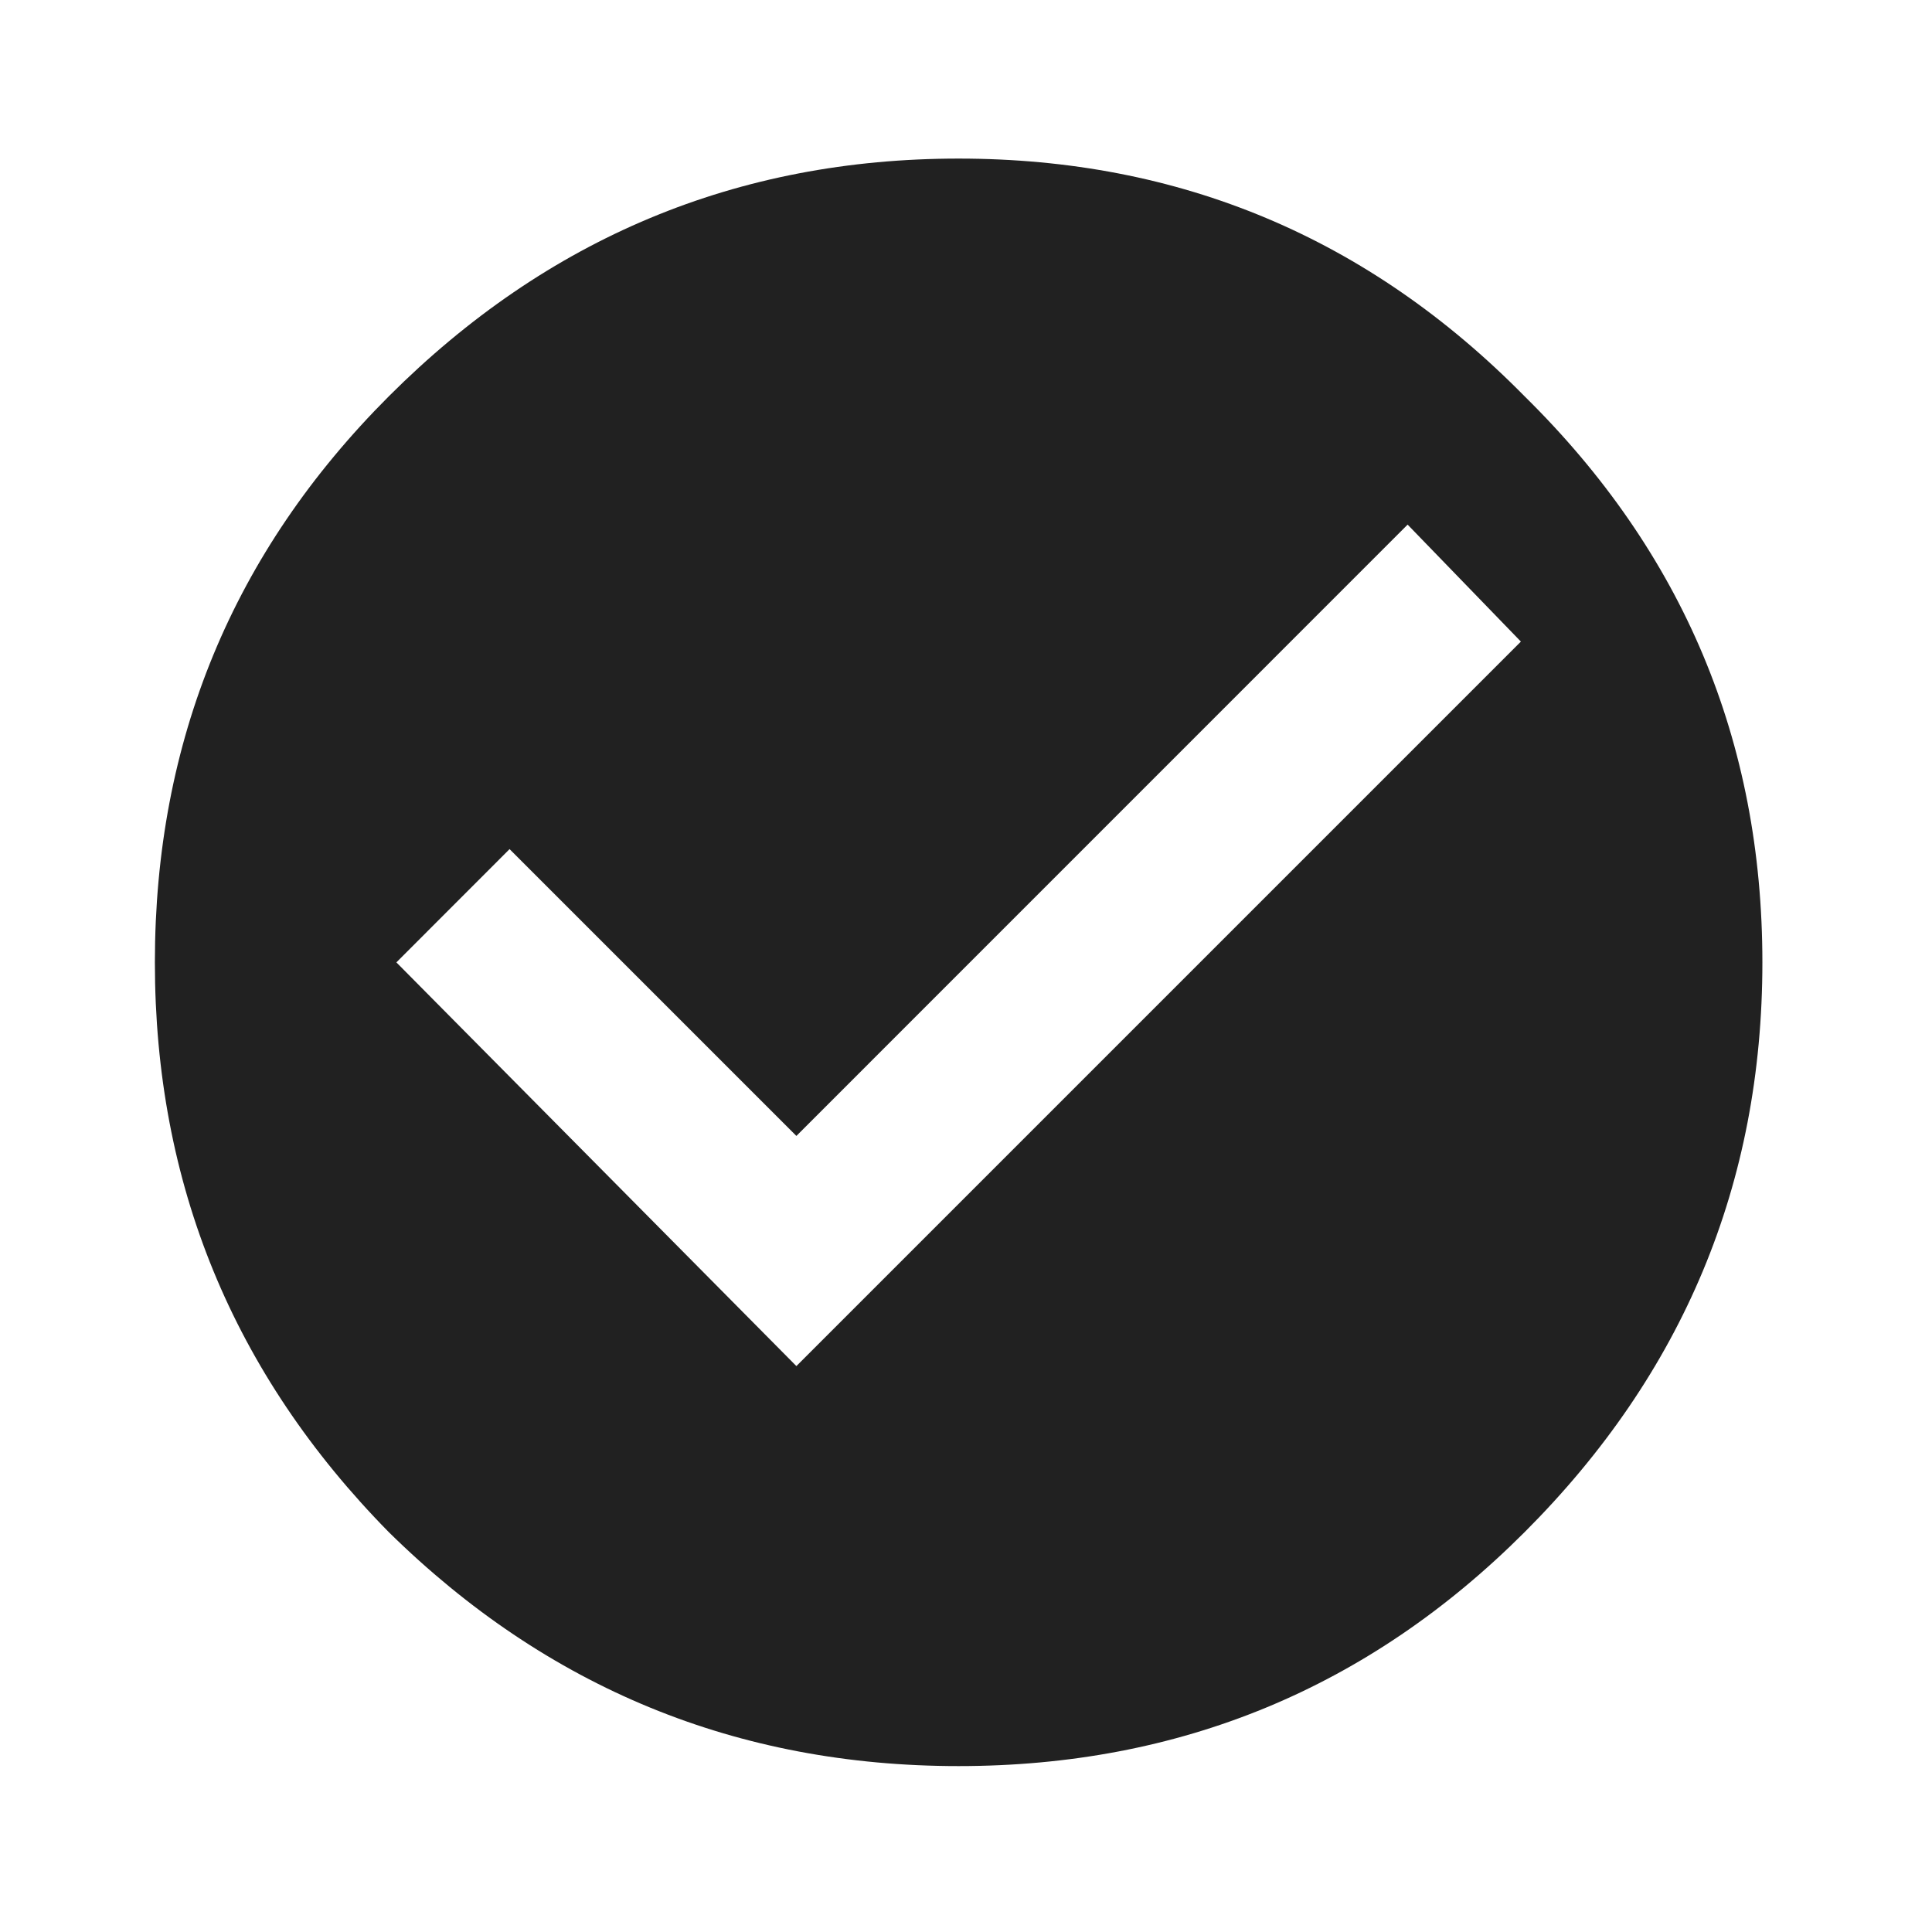
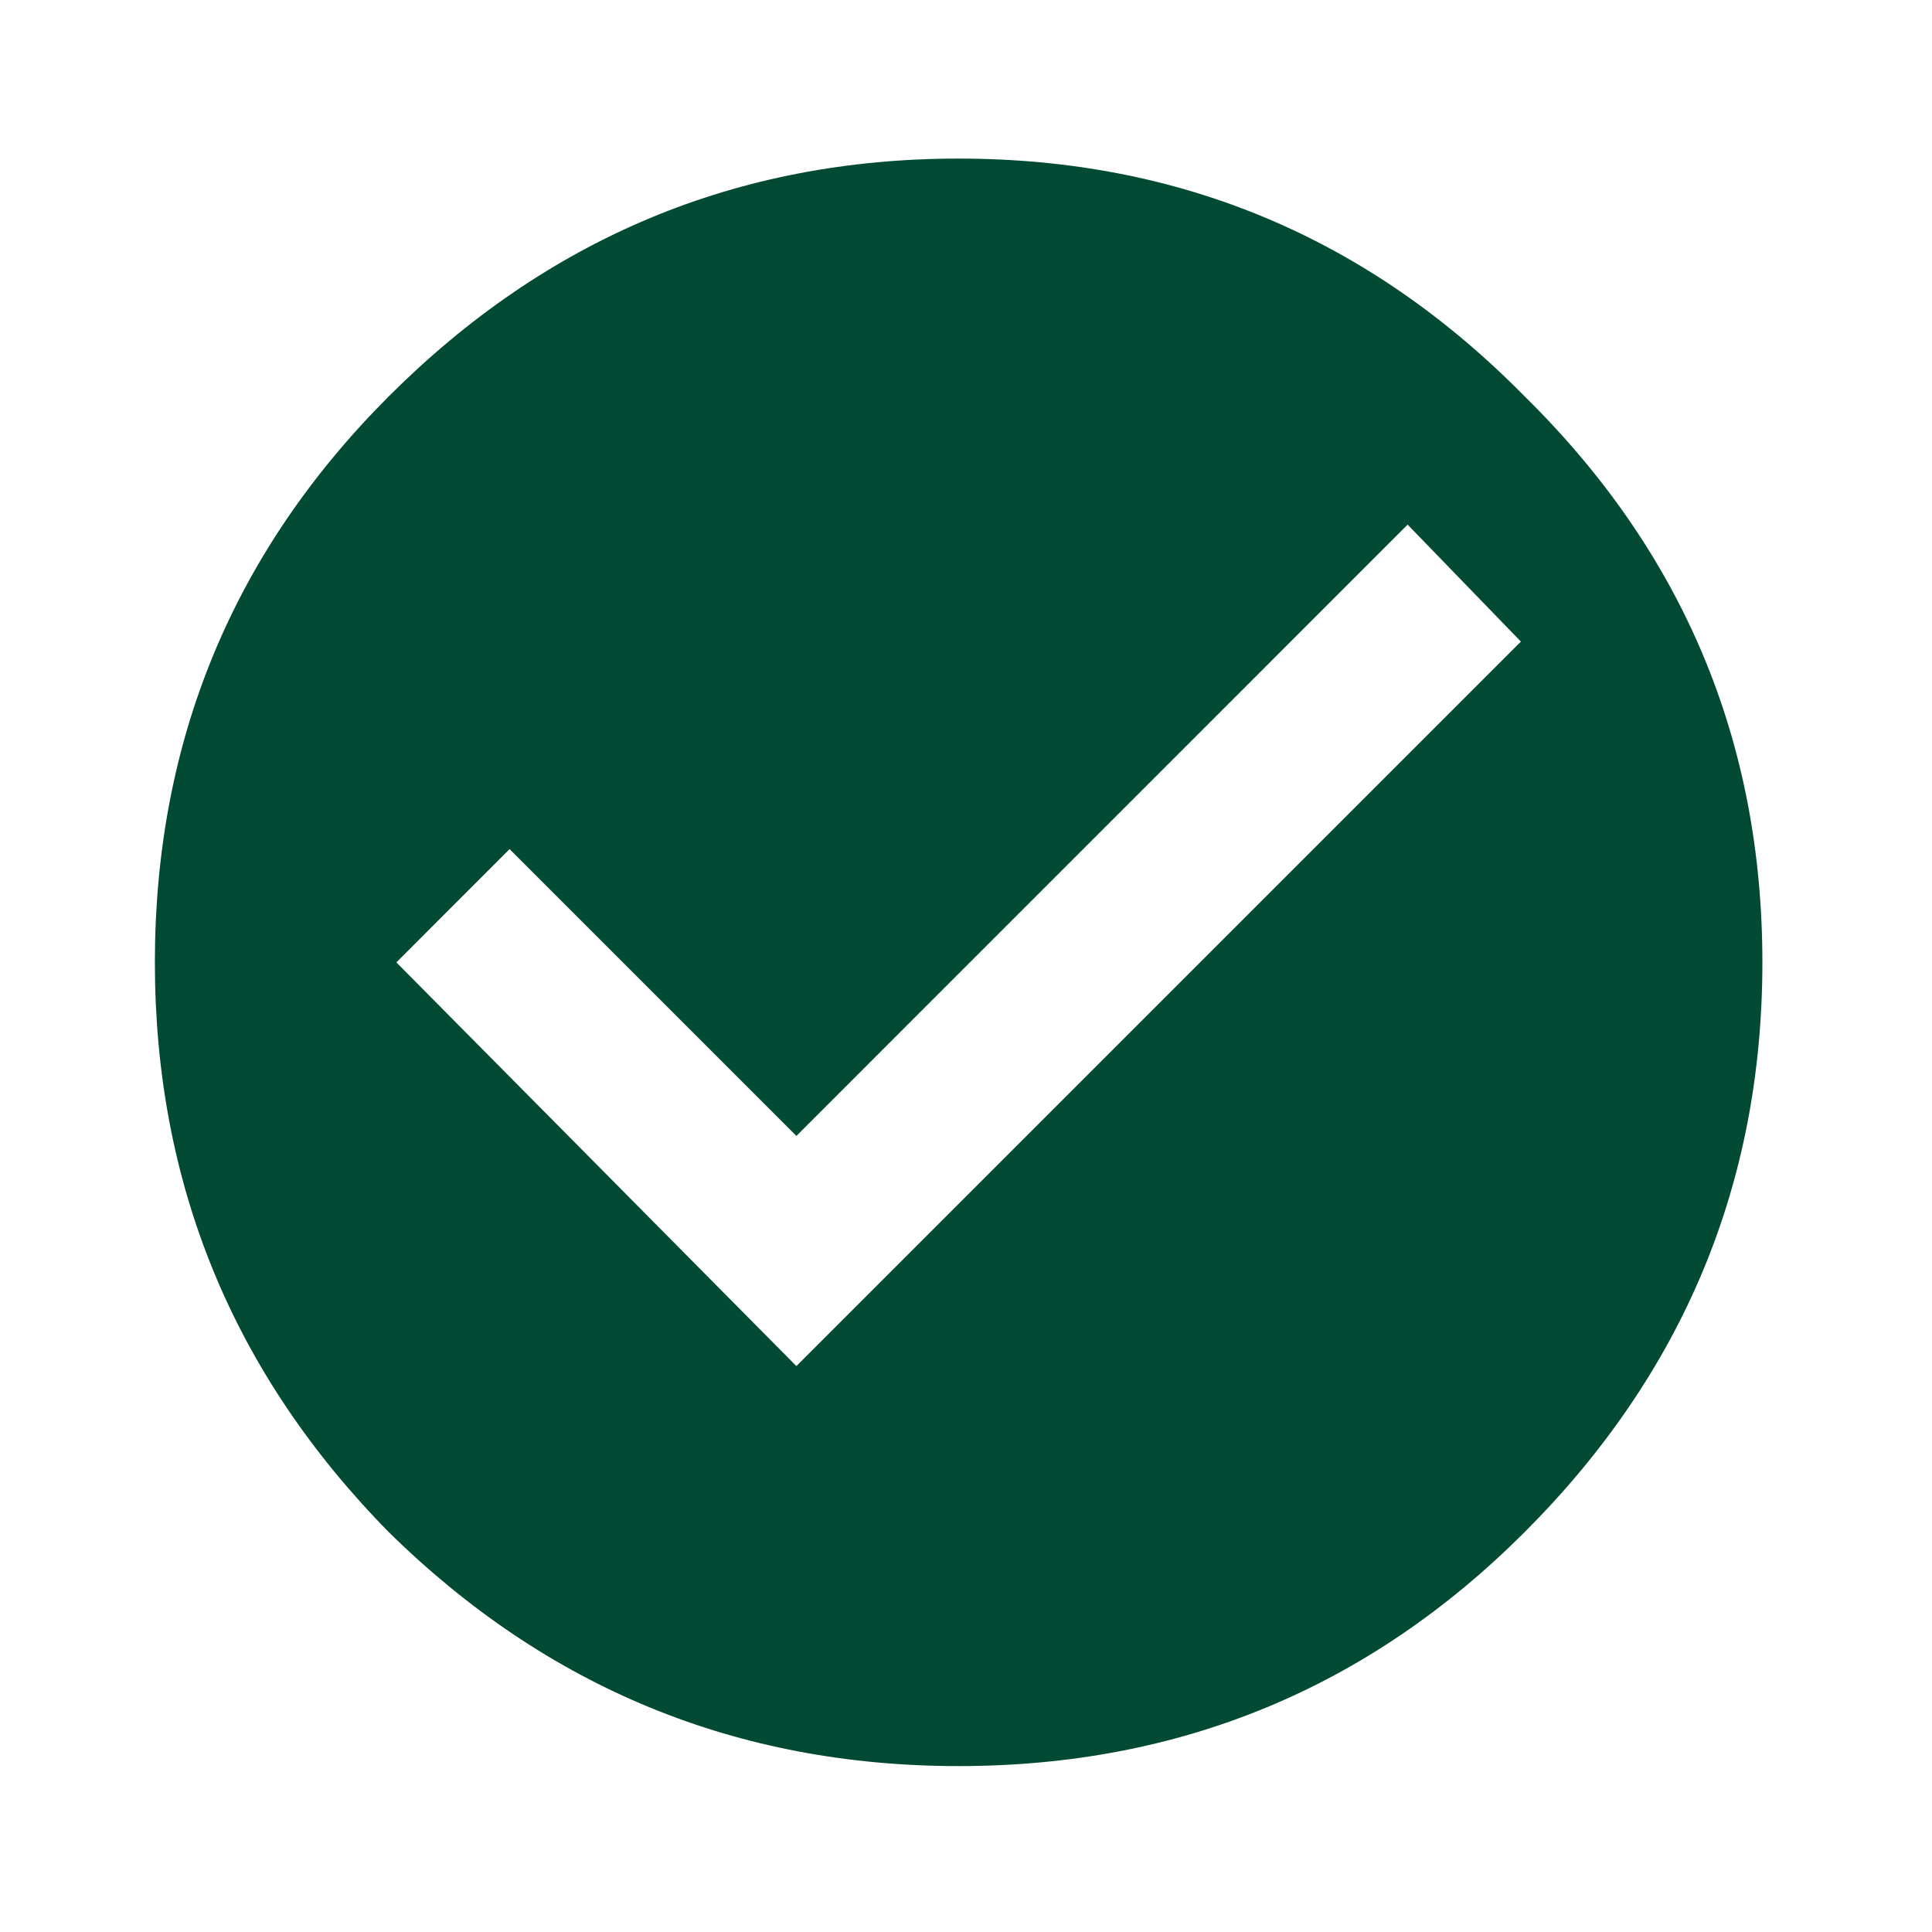
- <svg xmlns="http://www.w3.org/2000/svg" width="24" height="24" viewBox="0 0 24 24" fill="none">
-   <path d="M9.893 16.97L18.893 7.97L17.486 6.517L9.893 14.111L6.33 10.548L4.924 11.955L9.893 16.97ZM4.83 4.923C6.799 2.955 9.158 1.97 11.908 1.97C14.658 1.97 17.002 2.955 18.939 4.923C20.908 6.861 21.893 9.205 21.893 11.955C21.893 14.705 20.908 17.064 18.939 19.033C17.002 20.97 14.658 21.939 11.908 21.939C9.158 21.939 6.799 20.97 4.83 19.033C2.893 17.064 1.924 14.705 1.924 11.955C1.924 9.205 2.893 6.861 4.83 4.923Z" fill="black" fill-opacity="0.87" />
+ <svg xmlns="http://www.w3.org/2000/svg" width="24" height="24" viewBox="0 0 24 24" fill="#034A35">
+   <path d="M9.893 16.97L18.893 7.97L17.486 6.517L9.893 14.111L6.33 10.548L4.924 11.955L9.893 16.97ZM4.83 4.923C6.799 2.955 9.158 1.97 11.908 1.97C14.658 1.97 17.002 2.955 18.939 4.923C20.908 6.861 21.893 9.205 21.893 11.955C21.893 14.705 20.908 17.064 18.939 19.033C17.002 20.97 14.658 21.939 11.908 21.939C9.158 21.939 6.799 20.97 4.83 19.033C2.893 17.064 1.924 14.705 1.924 11.955C1.924 9.205 2.893 6.861 4.83 4.923Z" fill="#034A35" />
</svg>
